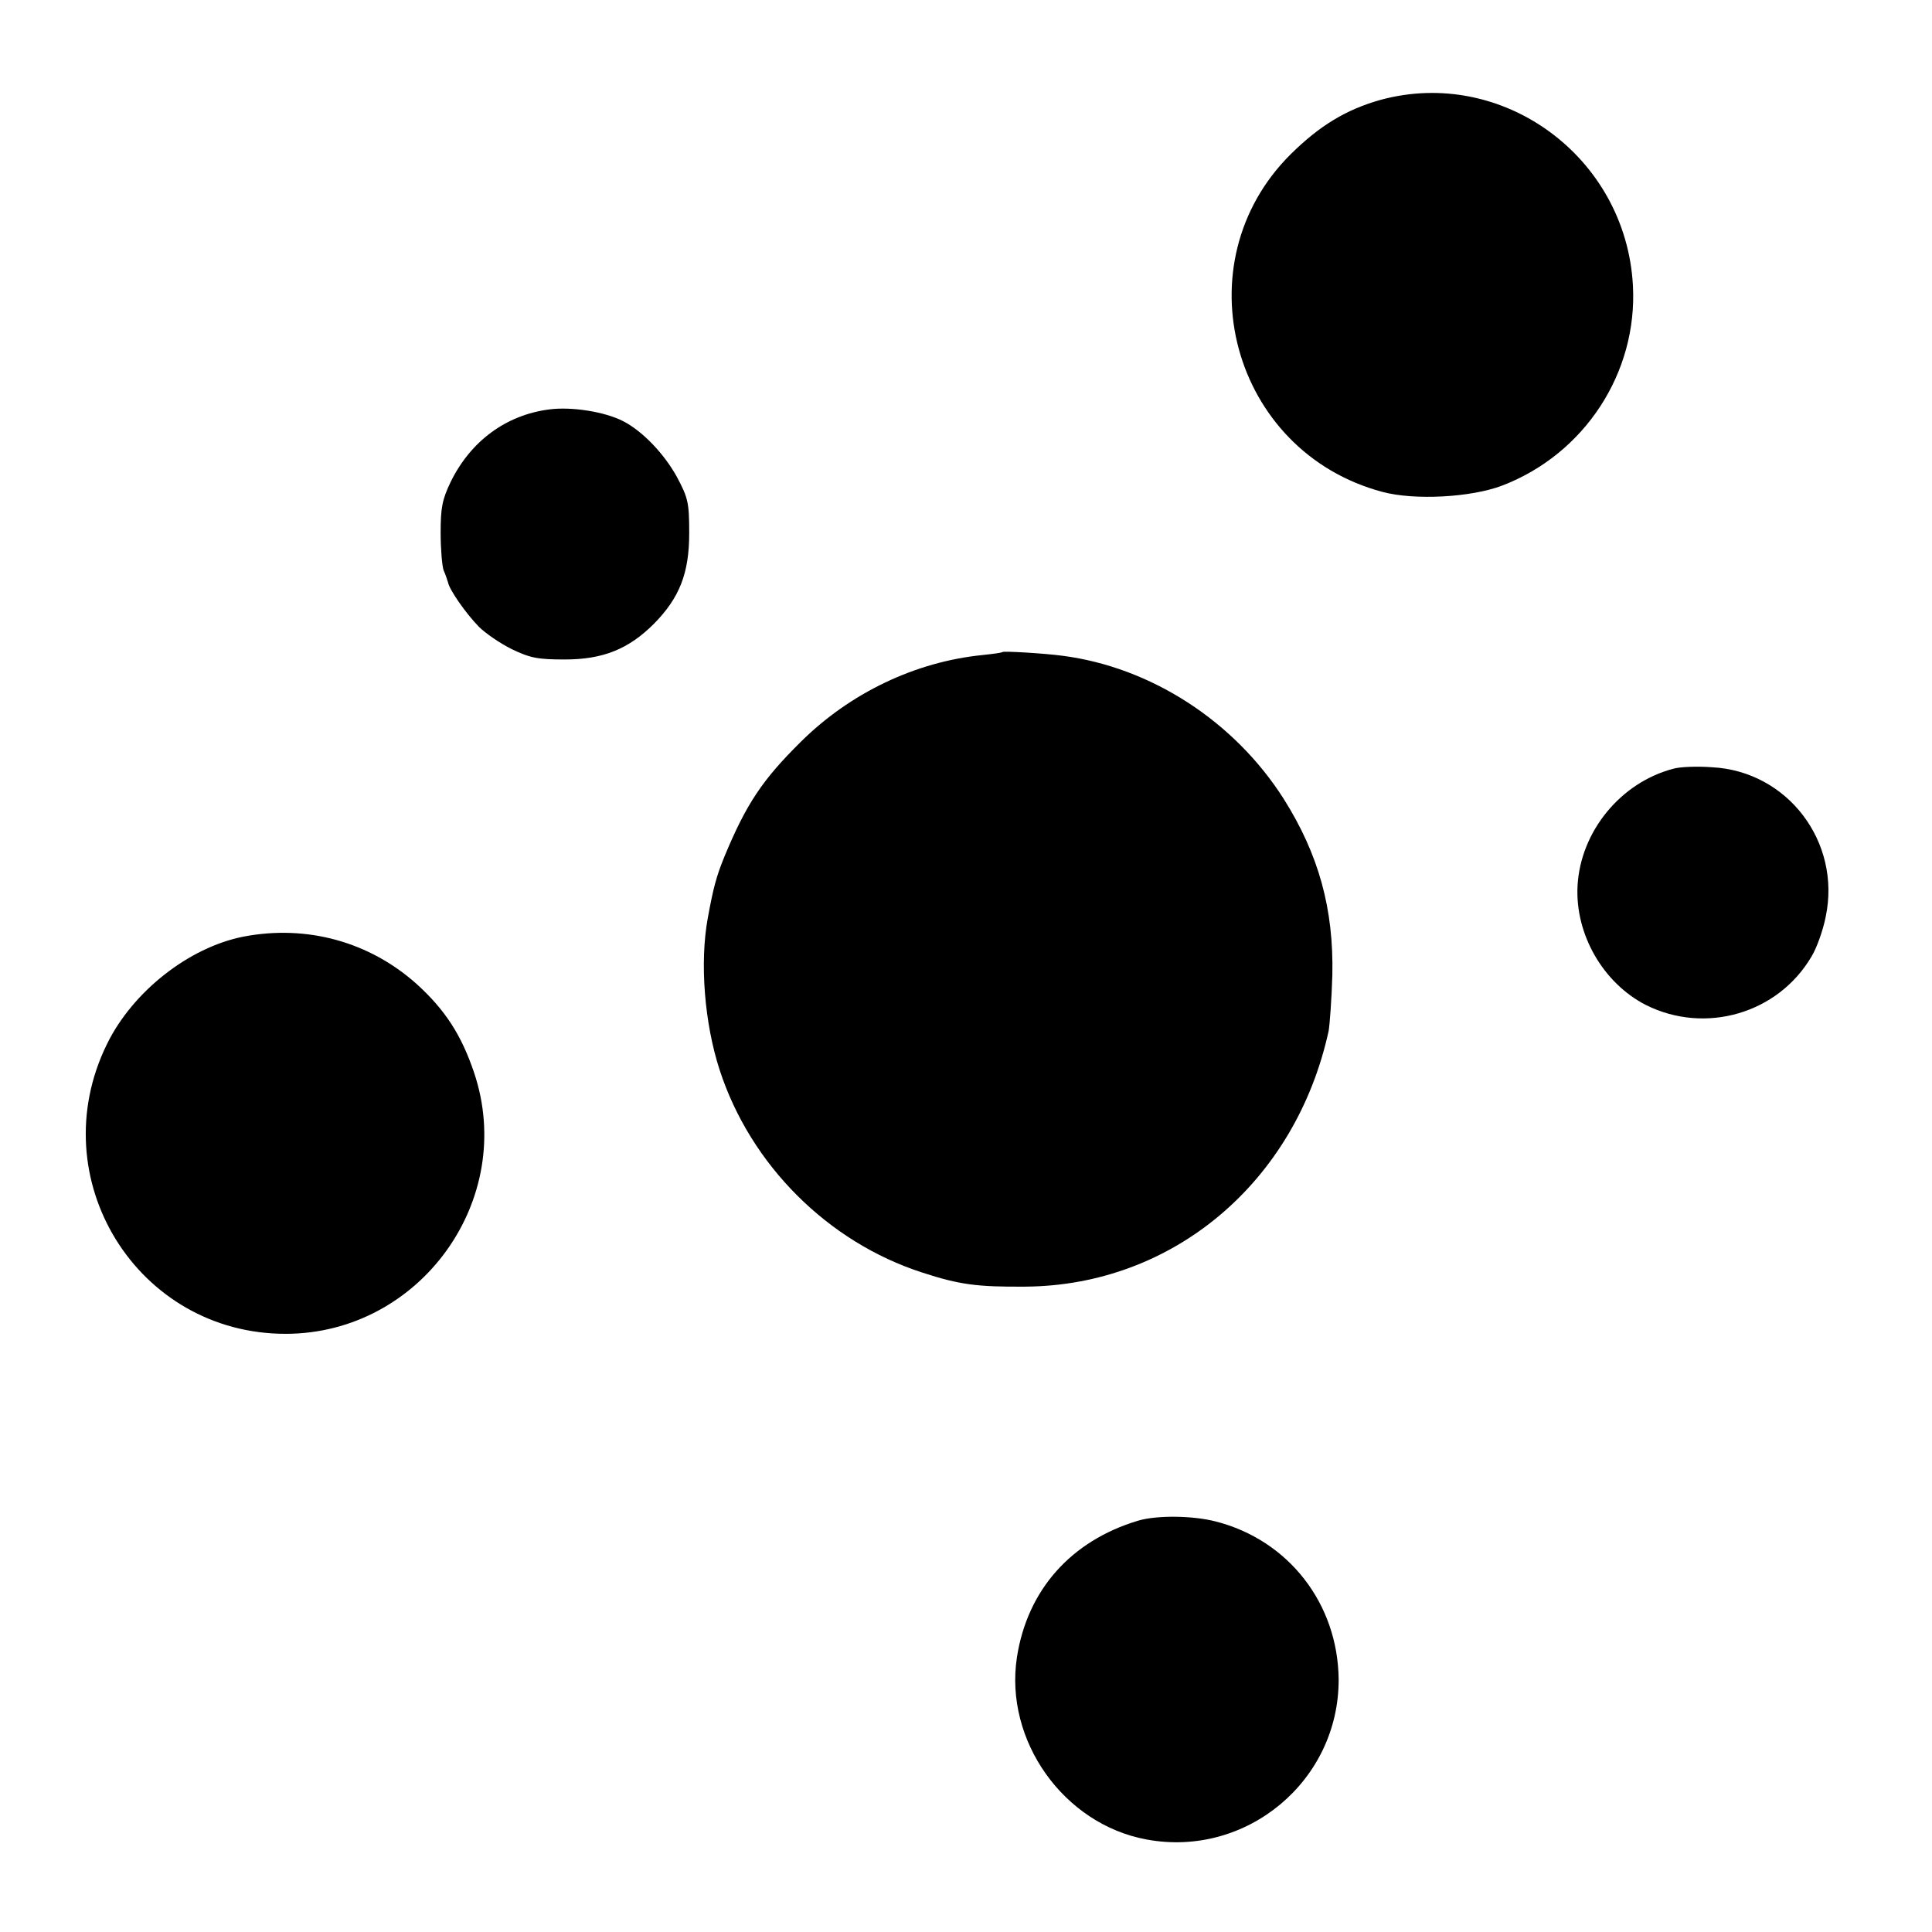
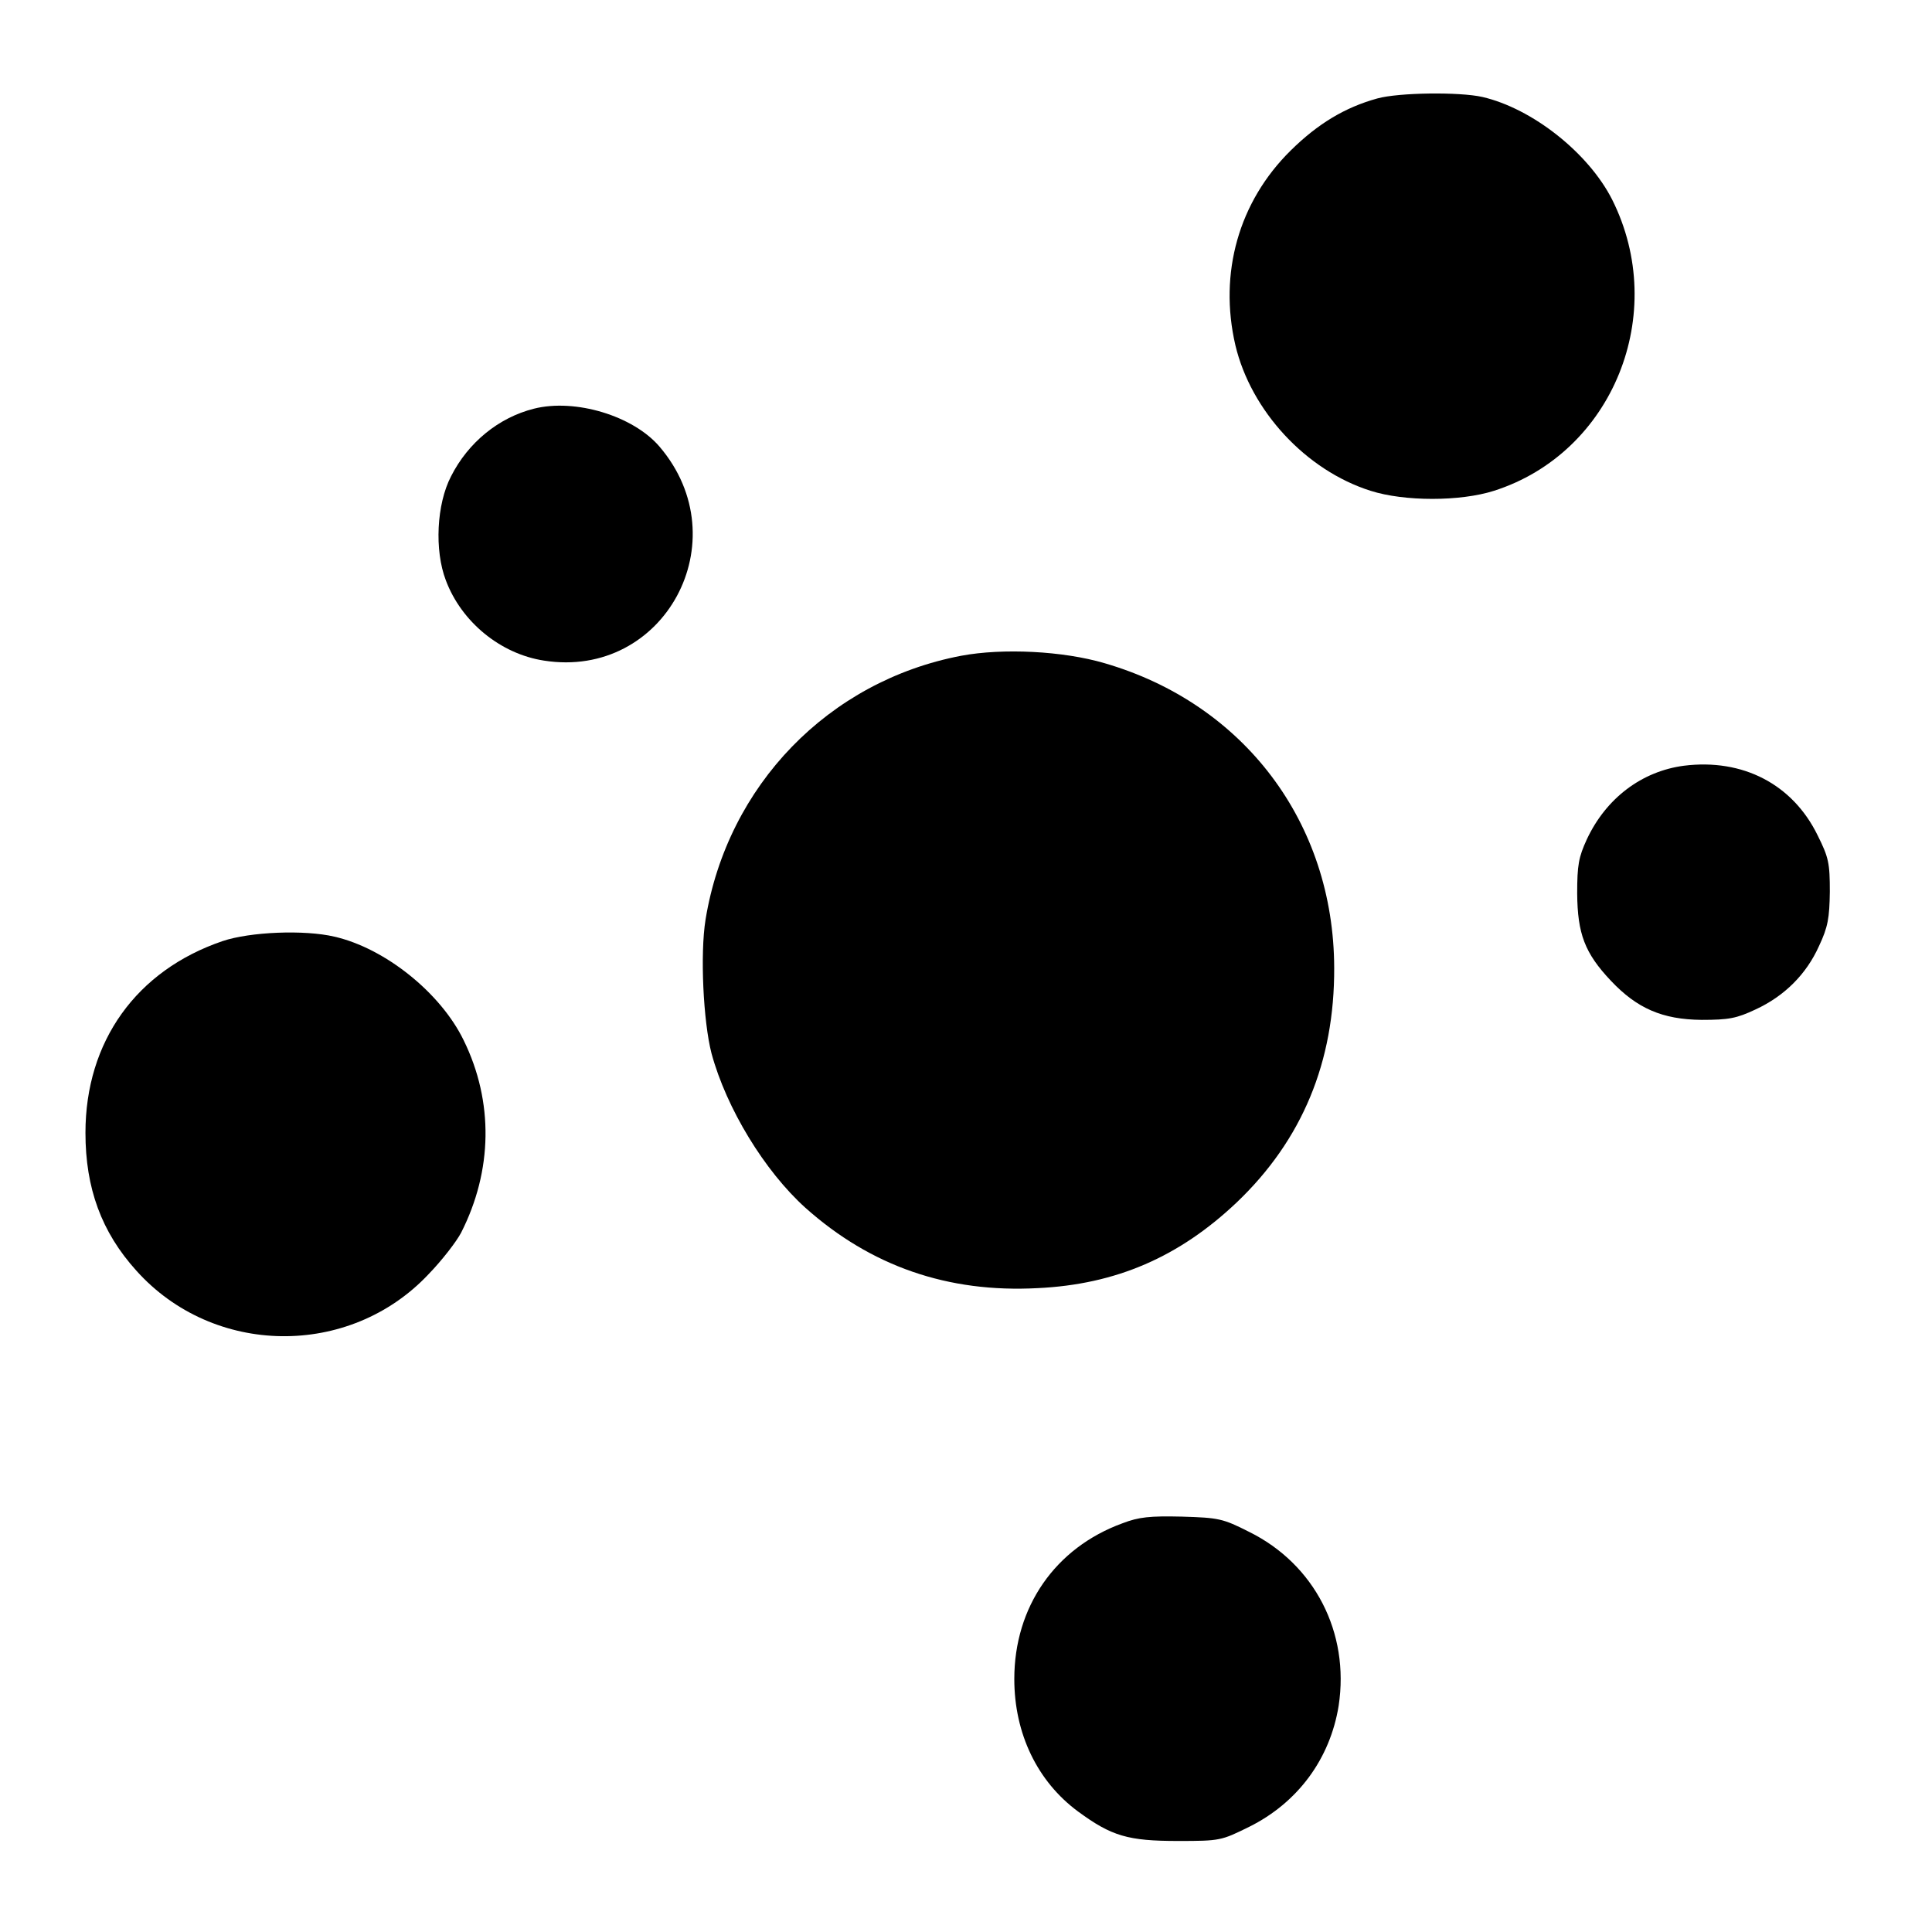
<svg xmlns="http://www.w3.org/2000/svg" version="1.0" width="520pt" height="520pt" viewBox="0 0 520 520" preserveAspectRatio="xMidYMid meet">
  <g transform="translate(0,520) scale(0.1,-0.1)" fill="#000000" stroke="none">
-     <path d="M3715 4931 c-92 -26 -163 -69 -241 -146 -296 -294 -159 -801 247 -909 86 -23 238 -15 322 17 222 85 365 304 352 539 -19 346 -351 589 -680 499z" />
-     <path d="M1478 4098 c-116 -15 -211 -85 -265 -195 -23 -48 -27 -70 -27 -137 0 -45 4 -90 8 -101 5 -11 10 -26 12 -33 4 -20 47 -82 83 -119 17 -17 56 -44 88 -60 50 -24 70 -28 143 -28 103 0 172 28 240 96 69 70 95 136 95 244 0 83 -3 95 -34 153 -34 61 -91 121 -143 148 -50 26 -140 40 -200 32z" />
-     <path d="M2698 3445 c-2 -2 -25 -5 -53 -8 -181 -18 -357 -102 -490 -234 -103 -102 -146 -166 -205 -308 -22 -54 -30 -84 -45 -166 -22 -120 -9 -283 32 -409 83 -255 291 -463 545 -545 101 -33 149 -39 278 -38 397 3 727 281 816 688 3 17 8 84 10 150 4 179 -37 326 -131 475 -133 209 -357 354 -595 385 -54 7 -159 13 -162 10z" />
-     <path d="M4504 3131 c-142 -37 -250 -169 -258 -315 -7 -131 69 -262 184 -321 160 -80 356 -23 446 131 14 23 31 71 38 107 42 201 -103 392 -307 402 -40 3 -86 1 -103 -4z" />
-     <path d="M655 2679 c-147 -29 -298 -148 -367 -289 -178 -362 81 -781 482 -780 361 1 621 361 506 703 -34 101 -78 169 -154 238 -127 114 -296 161 -467 128z" />
-     <path d="M3063 1107 c-180 -54 -298 -186 -326 -368 -34 -224 126 -449 349 -490 269 -50 518 158 517 431 -2 204 -135 375 -331 425 -62 16 -159 17 -209 2z" />
+     <path d="M3707 4935 c-87 -24 -160 -68 -233 -140 -140 -138 -194 -330 -149 -524 42 -177 190 -337 364 -392 91 -29 241 -29 332 0 320 102 472 477 318 784 -64 126 -215 245 -349 276 -62 14 -225 12 -283 -4z" />
+     <path d="M1437 4100 c-95 -24 -177 -91 -223 -182 -39 -75 -45 -199 -14 -280 42 -112 147 -198 264 -216 324 -51 527 323 311 576 -71 83 -227 130 -338 102z" />
+     <path d="M2587 3435 c-357 -68 -629 -349 -688 -710 -15 -93 -6 -275 16 -360 40 -148 143 -317 253 -416 176 -157 383 -229 625 -216 211 10 381 84 536 231 176 168 263 378 262 631 -1 391 -243 711 -618 820 -112 33 -274 41 -386 20z" />
+     <path d="M4532 3139 c-113 -15 -209 -87 -261 -198 -22 -48 -26 -69 -26 -146 1 -108 20 -160 91 -235 70 -74 138 -104 244 -105 73 0 94 4 145 28 78 36 137 95 171 171 24 51 28 75 29 146 0 77 -3 92 -33 152 -67 137 -201 207 -360 187z" />
+     <path d="M599 2667 c-232 -79 -369 -270 -369 -516 0 -149 43 -267 137 -371 207 -231 573 -236 786 -10 37 38 76 89 88 112 85 167 88 353 7 518 -62 128 -212 248 -348 279 -81 19 -227 13 -301 -12z" />
+     <path d="M3021 1100 c-181 -66 -291 -225 -291 -419 0 -147 62 -276 172 -357 90 -66 134 -79 269 -79 113 0 116 1 191 38 131 65 218 183 241 326 30 197 -65 381 -241 468 -71 36 -82 38 -181 41 -86 2 -116 -1 -160 -18z" />
  </g>
</svg>
